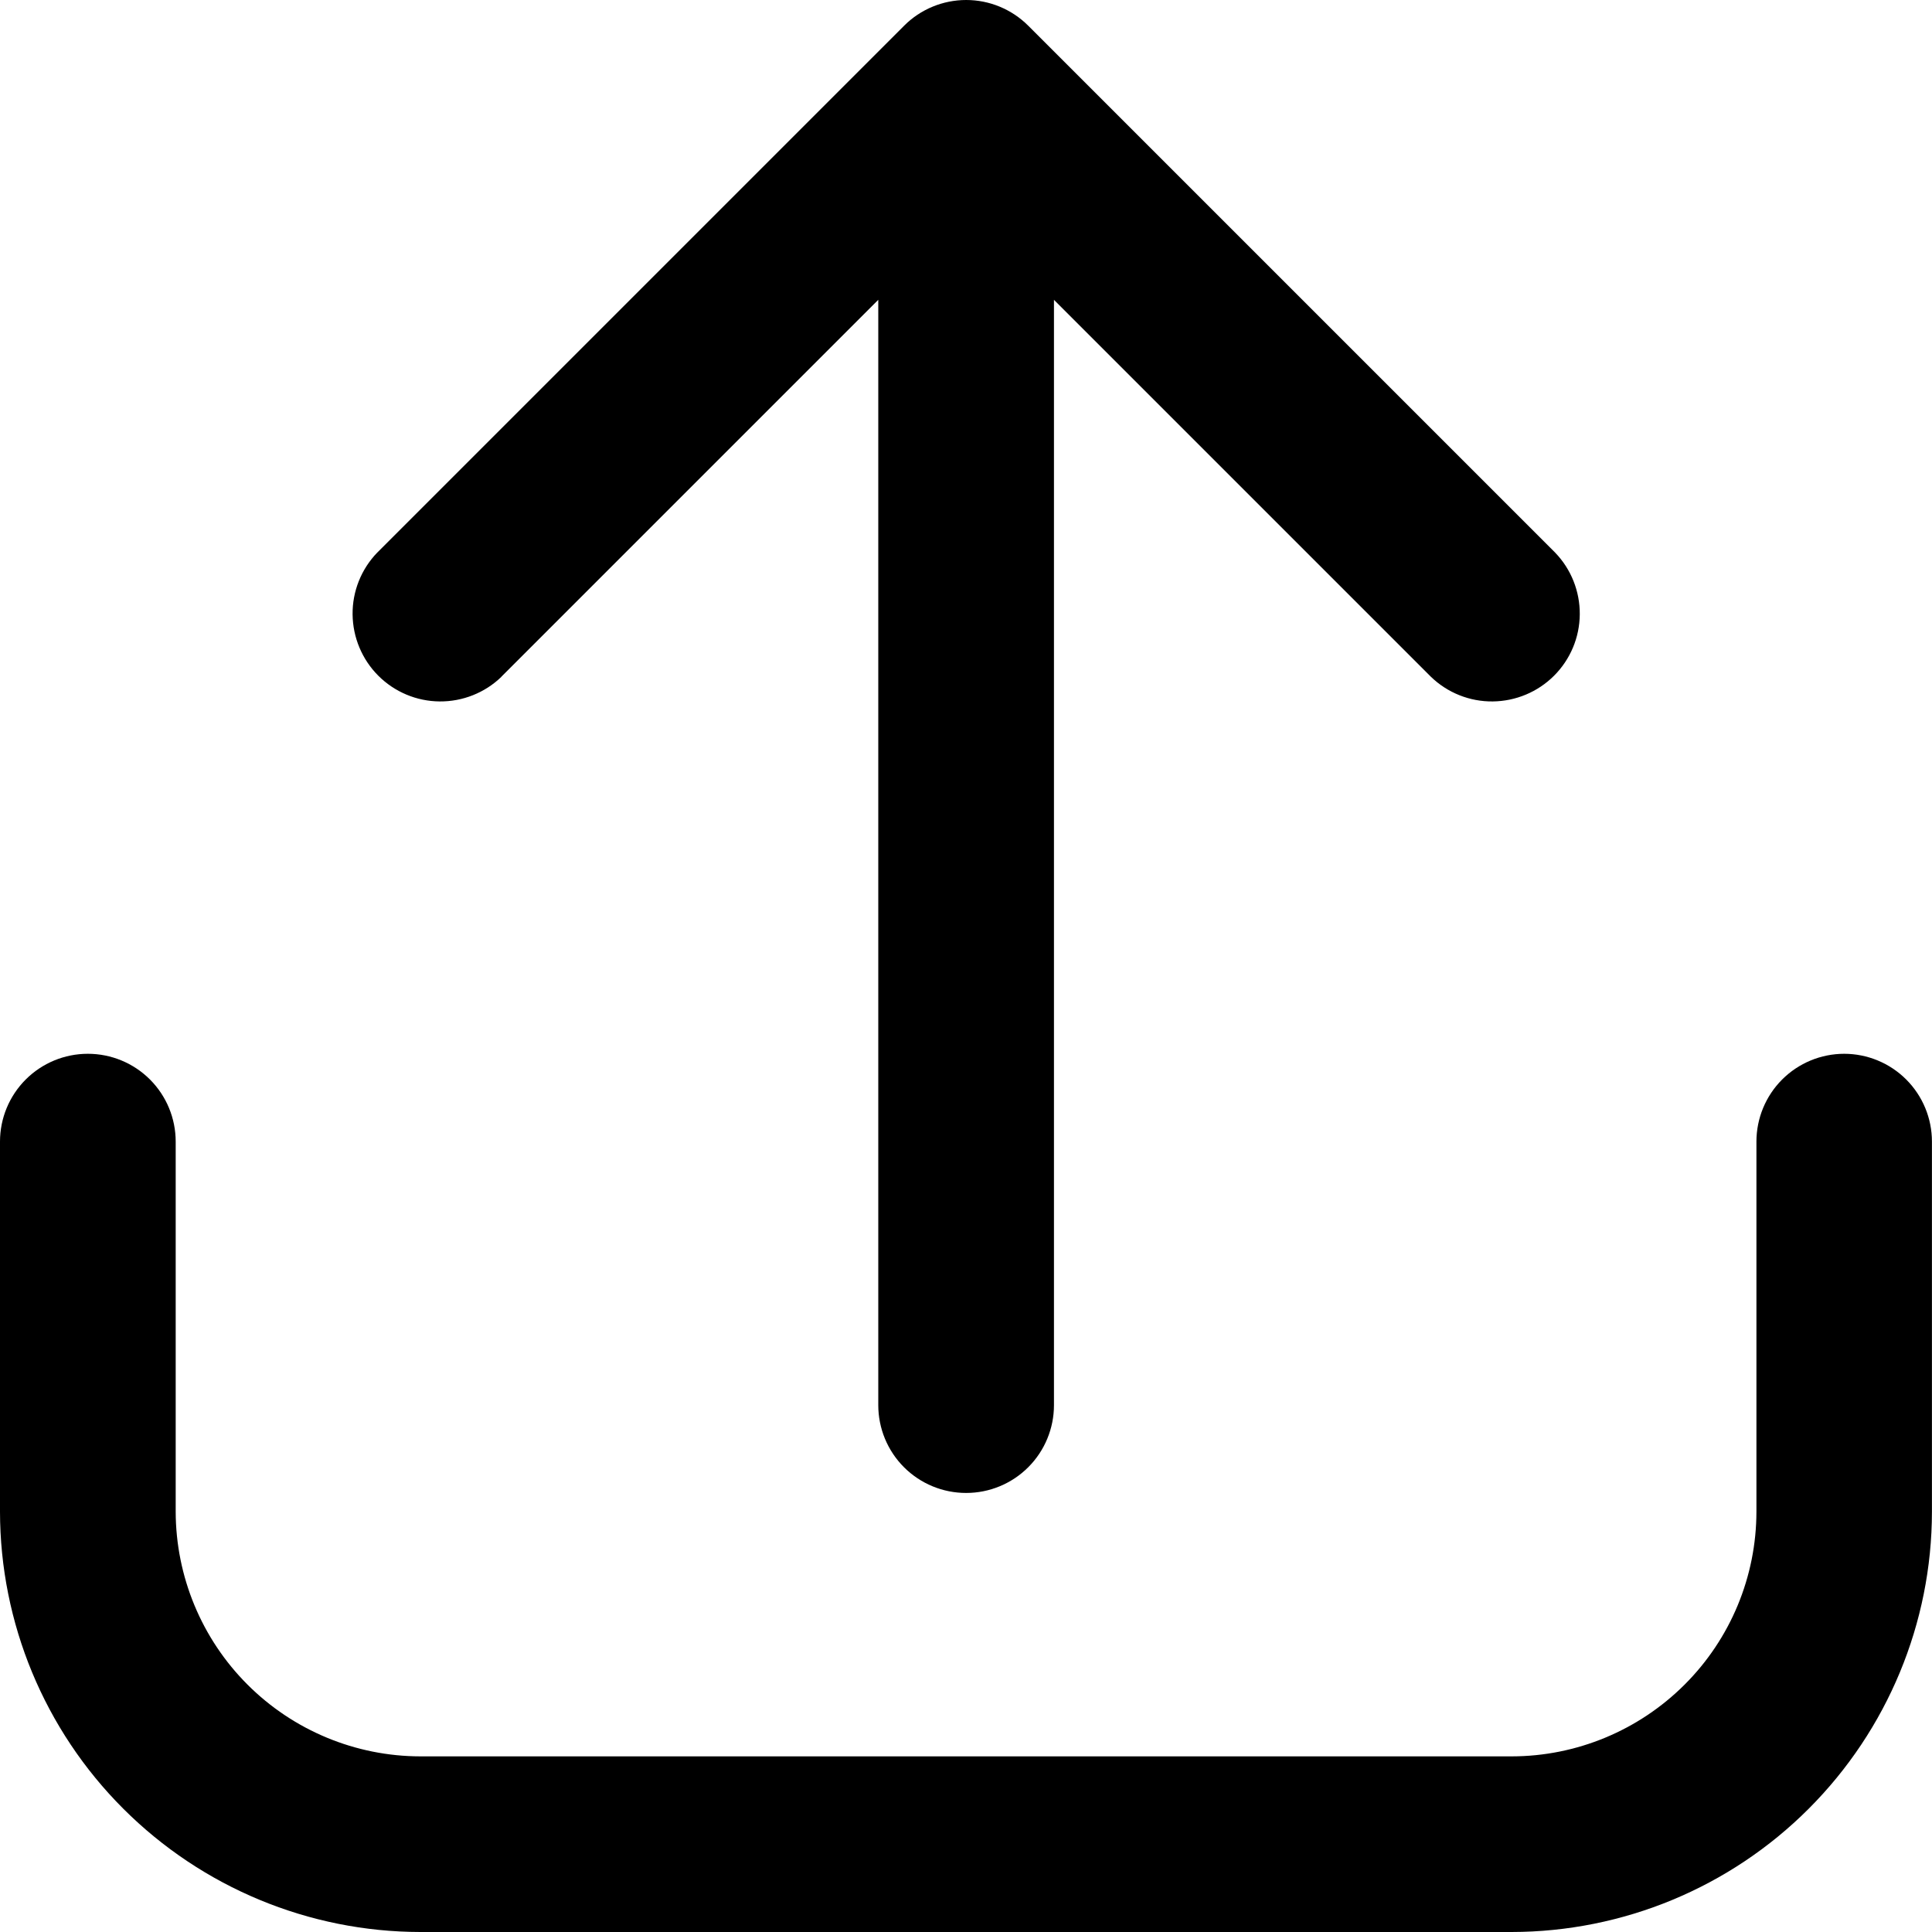
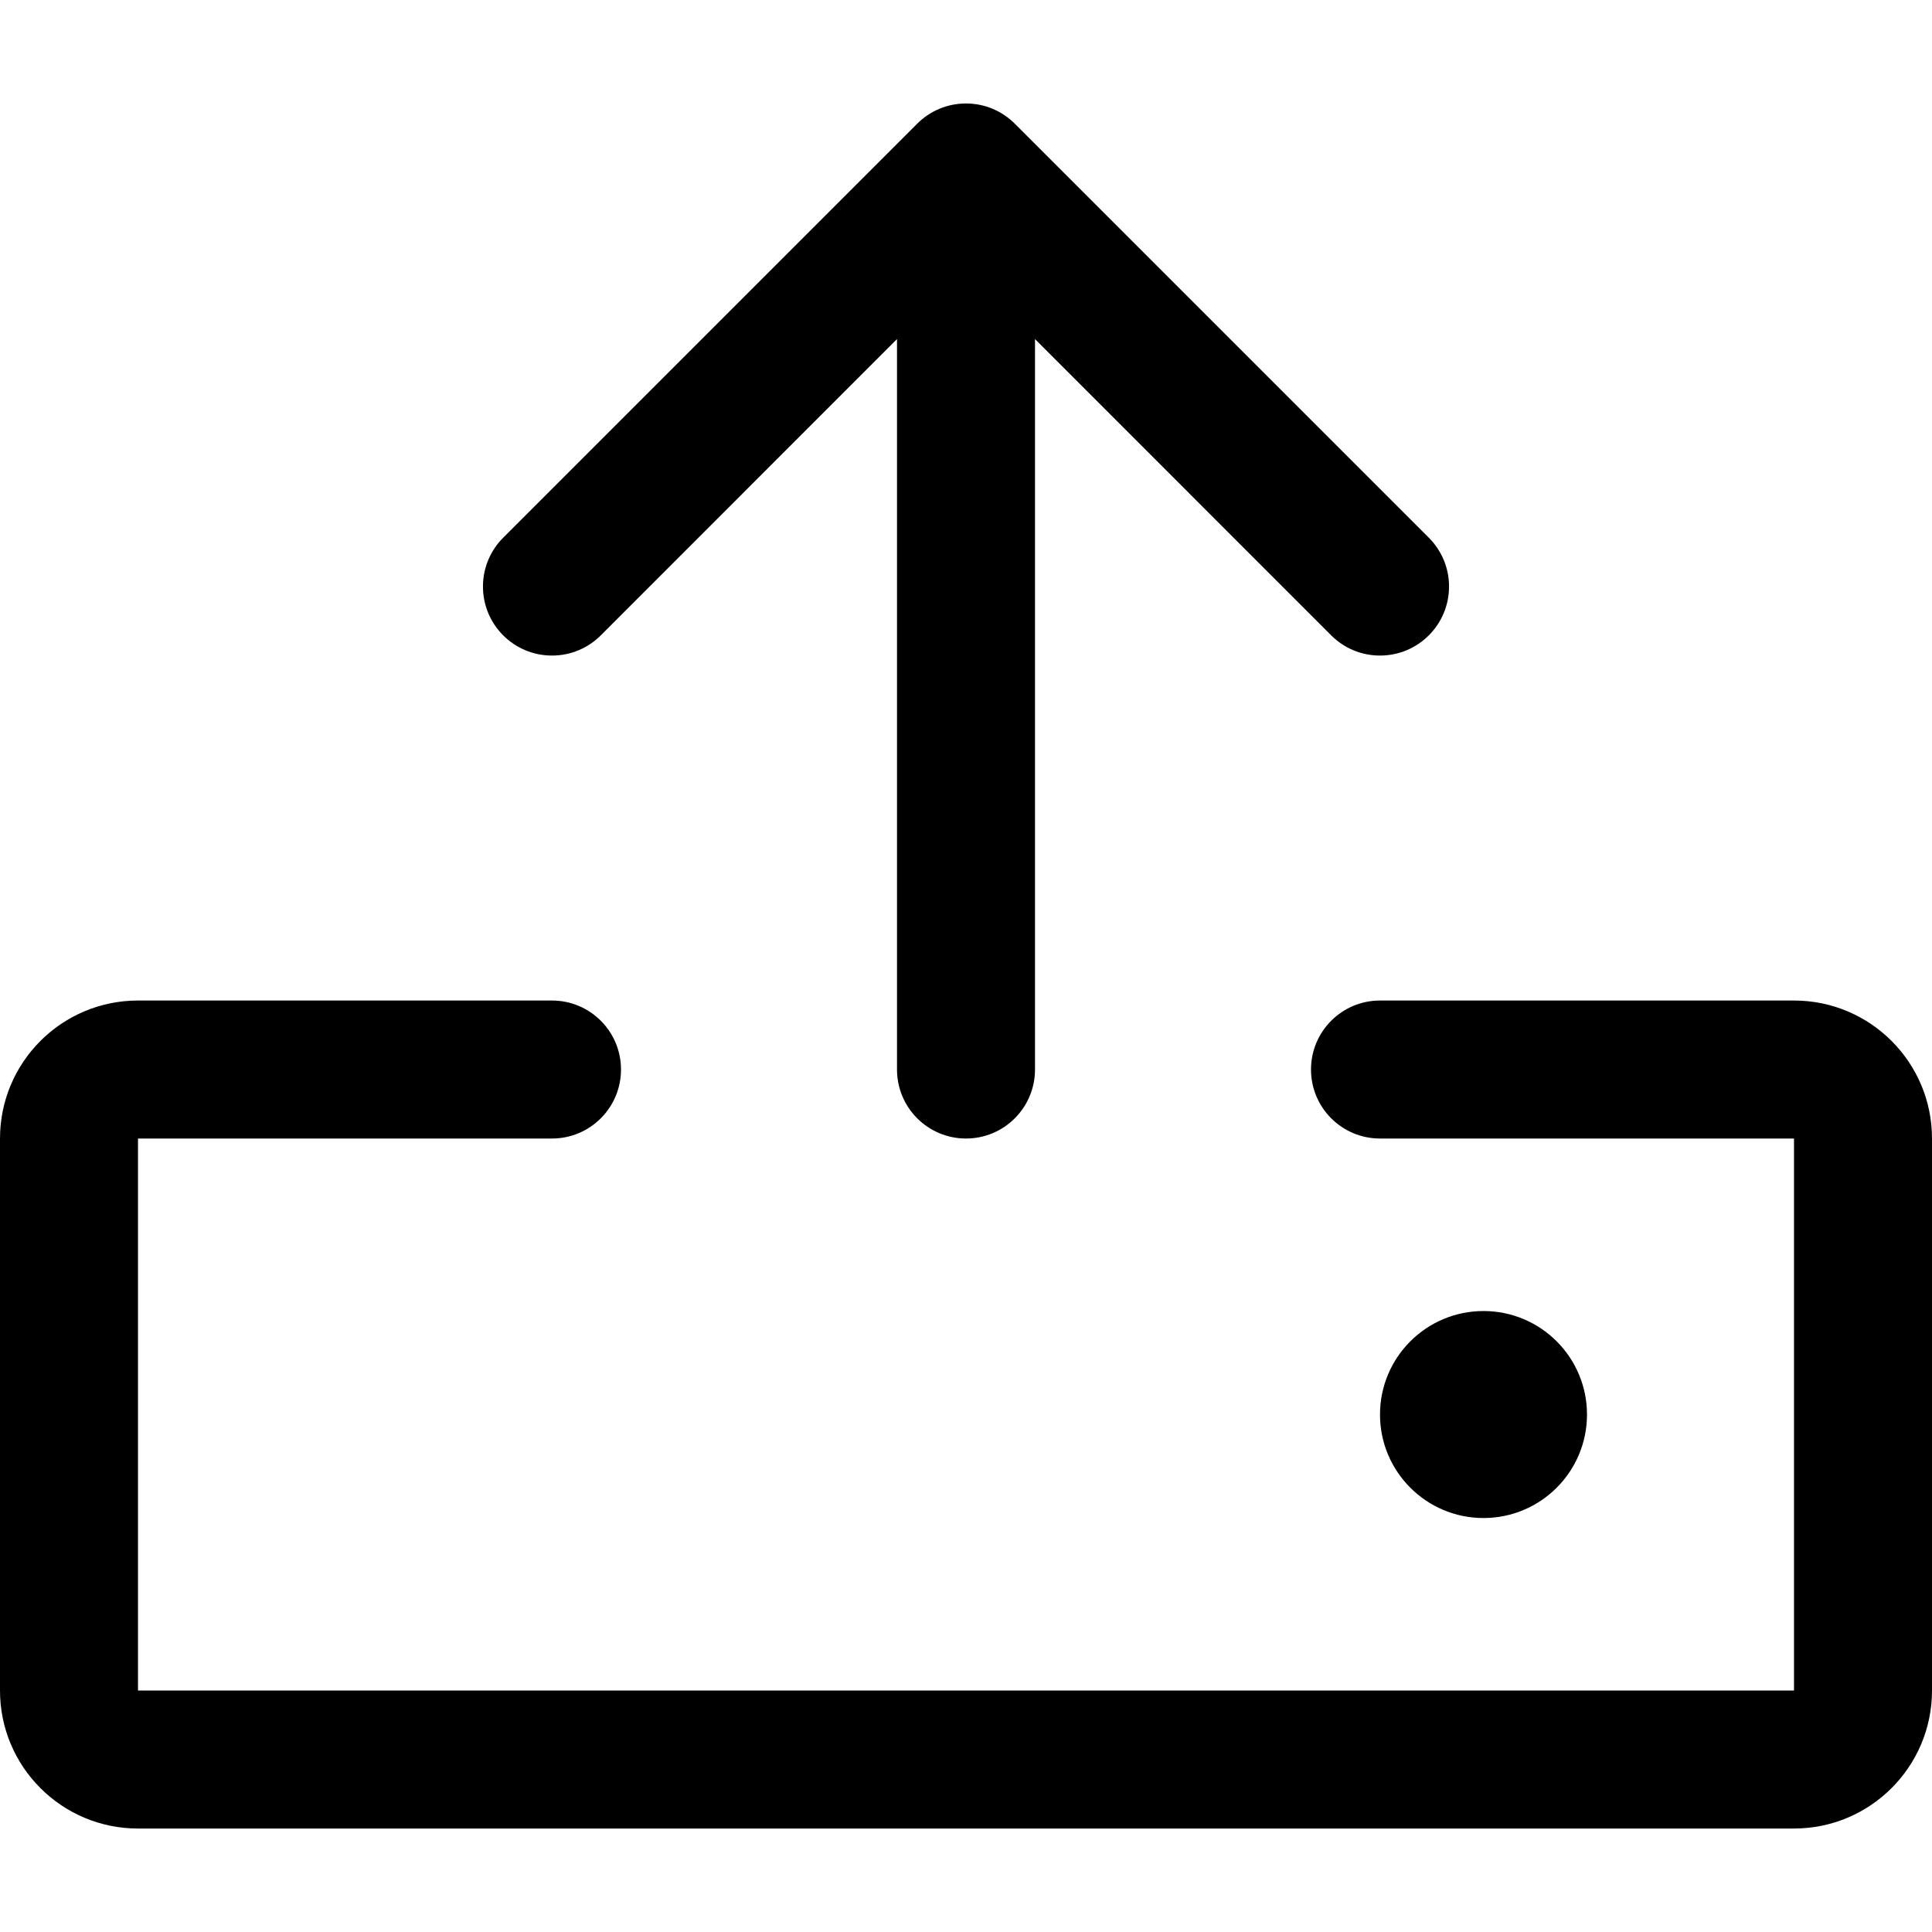
- <svg xmlns="http://www.w3.org/2000/svg" version="1.1" width="32" height="32" viewBox="0 0 32 32">
-   <path d="M30.547 17.454c-0.386 0-0.756 0.153-1.029 0.426s-0.426 0.643-0.426 1.029v6.128c-0.001 1.075-0.428 2.105-1.189 2.865s-1.79 1.188-2.865 1.189h-18.074c-1.075-0.001-2.105-0.429-2.865-1.189s-1.187-1.79-1.189-2.865v-6.128c0-0.386-0.153-0.756-0.426-1.029s-0.643-0.426-1.029-0.426-0.756 0.153-1.029 0.426c-0.273 0.273-0.426 0.643-0.426 1.029v6.128c0.002 1.846 0.736 3.616 2.042 4.921s3.075 2.040 4.921 2.042h18.074c1.846-0.002 3.616-0.736 4.921-2.042s2.040-3.075 2.041-4.921v-6.128c0-0.386-0.153-0.756-0.426-1.029s-0.643-0.426-1.029-0.426z" />
-   <path d="M8.303 11.21l6.244-6.244v18.307c0 0.386 0.153 0.756 0.426 1.029s0.643 0.426 1.029 0.426 0.756-0.153 1.029-0.426c0.273-0.273 0.426-0.643 0.426-1.029v-18.307l6.244 6.244c0.274 0.265 0.642 0.412 1.023 0.408s0.746-0.156 1.016-0.426 0.423-0.634 0.426-1.016c0.003-0.381-0.143-0.749-0.408-1.023l-8.727-8.727c-0.273-0.273-0.643-0.426-1.028-0.426s-0.756 0.153-1.028 0.426l-8.727 8.727c-0.265 0.274-0.412 0.642-0.408 1.023s0.156 0.746 0.426 1.016c0.27 0.27 0.635 0.423 1.016 0.426s0.749-0.143 1.023-0.408z" />
+ <svg xmlns="http://www.w3.org/2000/svg" version="1.1" width="1024" height="1024" viewBox="0 0 1024 1024">
+   <path d="M1024 603.443v292.571c0 40.395-32.747 73.143-73.143 73.143v0h-877.714c-40.395 0-73.143-32.747-73.143-73.143v0-292.571c0-40.395 32.747-73.143 73.143-73.143v0h219.429c20.198 0 36.571 16.374 36.571 36.571s-16.374 36.571-36.571 36.571v0h-219.429v292.571h877.714v-292.571h-219.429c-20.198 0-36.571-16.374-36.571-36.571s16.374-36.571 36.571-36.571v0h219.429c40.395 0 73.143 32.747 73.143 73.143v0zM318.446 336.746l156.983-157.029v387.154c0 20.198 16.374 36.571 36.571 36.571s36.571-16.374 36.571-36.571v0-387.154l156.983 157.029c6.622 6.622 15.77 10.718 25.874 10.718 20.209 0 36.592-16.383 36.592-36.592 0-10.104-4.096-19.253-10.718-25.874l-219.429-219.429c-6.619-6.626-15.768-10.726-25.874-10.726s-19.255 4.099-25.874 10.726v0l-219.429 219.429c-6.622 6.622-10.718 15.77-10.718 25.874 0 20.209 16.383 36.592 36.592 36.592 10.104 0 19.253-4.096 25.874-10.718v0zM841.143 749.729c0-30.297-24.56-54.857-54.857-54.857s-54.857 24.56-54.857 54.857c0 30.297 24.56 54.857 54.857 54.857v0c30.297 0 54.857-24.56 54.857-54.857v0z" />
</svg>
